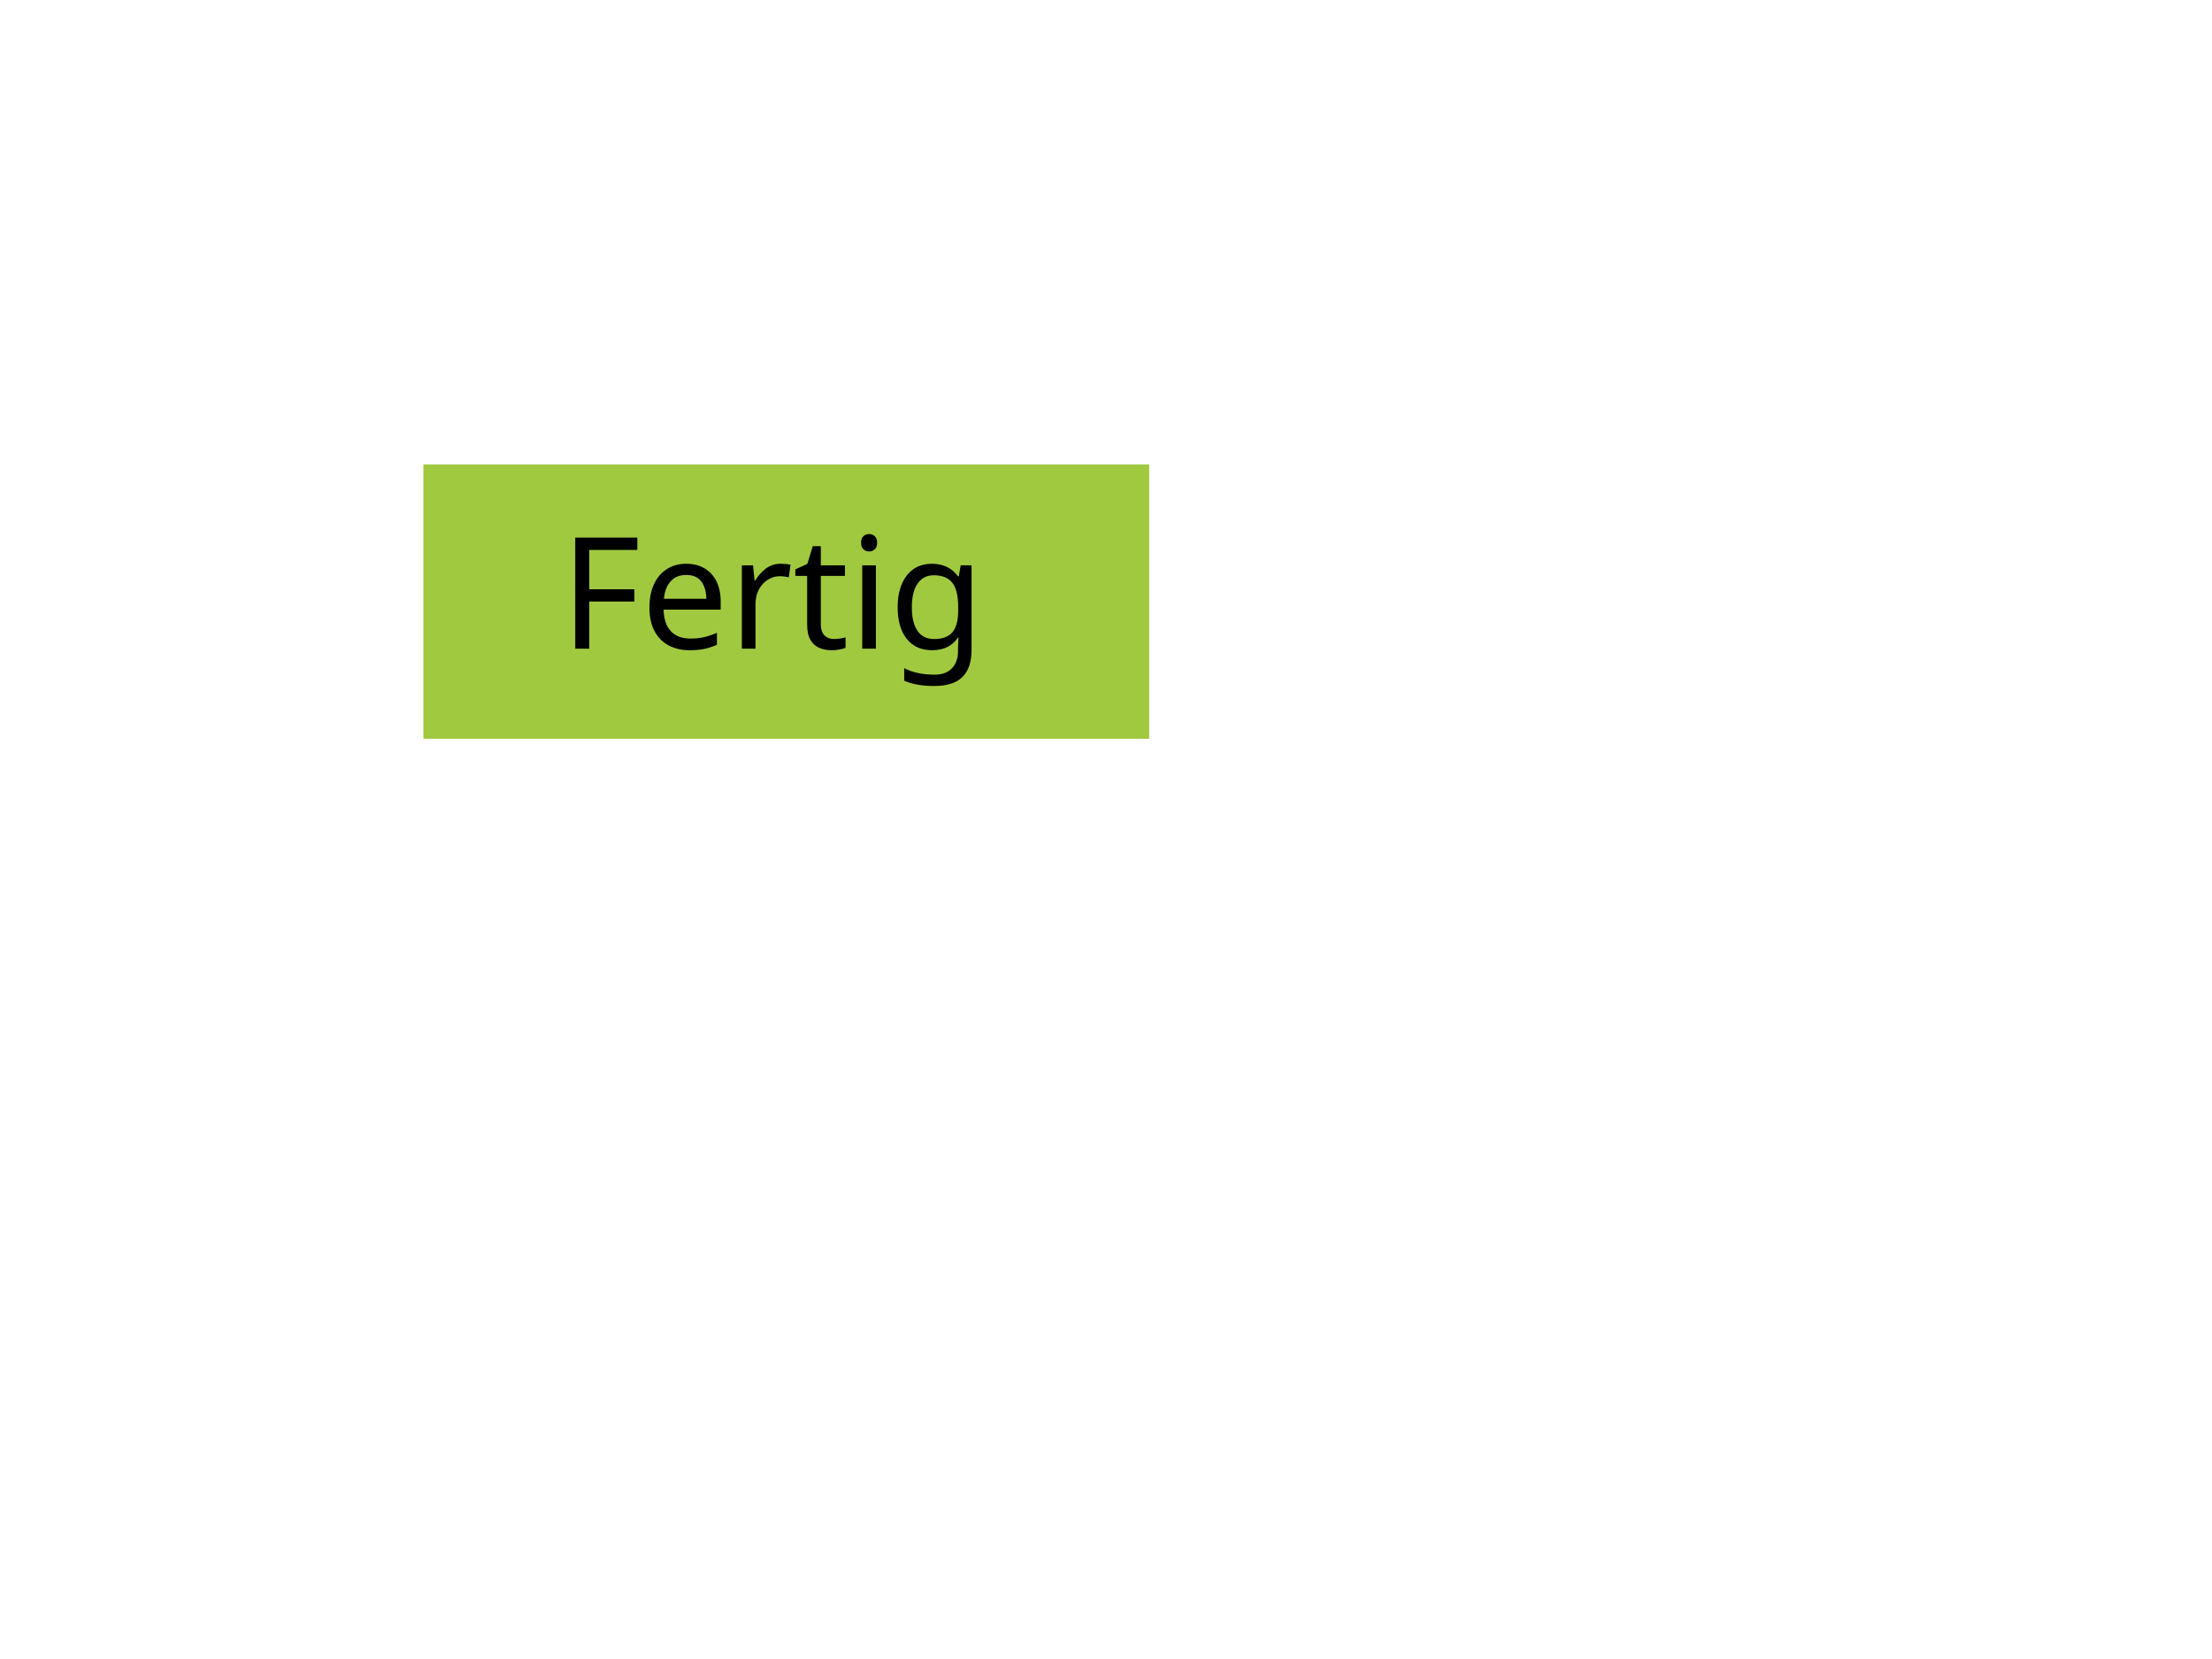
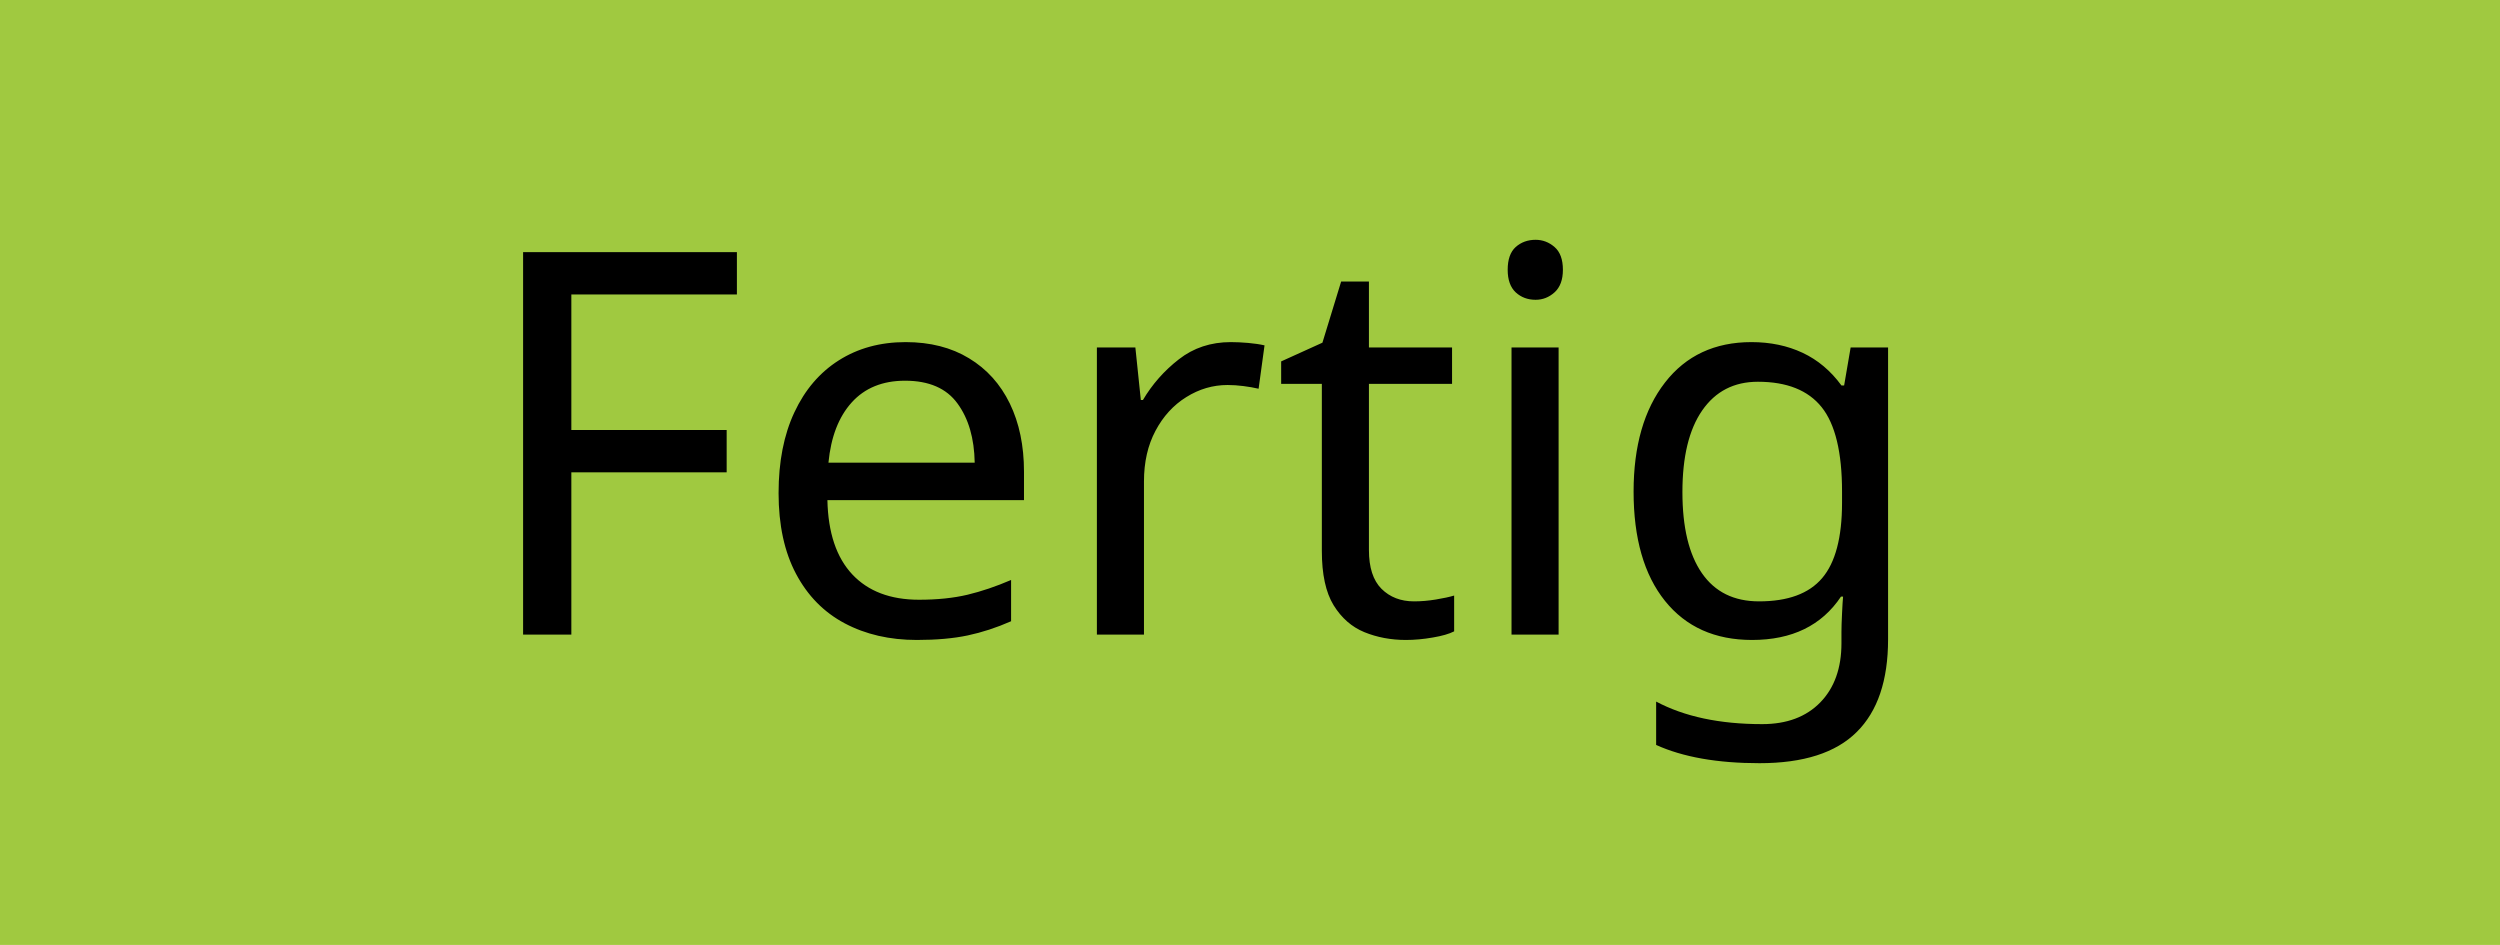
- <svg xmlns="http://www.w3.org/2000/svg" style="isolation:isolate" viewBox="0 0 1024 768" width="1024pt" height="768pt">
-   <defs>
-     <clipPath id="_clipPath_EzdKsEFefLhloYQ7vB8uaaIsqKrNIgs6">
-       <rect width="1024" height="768" />
+ <svg xmlns="http://www.w3.org/2000/svg" id="svg38" version="1.1" height="169.333" width="448" viewBox="0 0 336 127" style="isolation:isolate">
+   <defs id="defs30">
+     <clipPath id="a">
+       <path id="path27" d="M 0,0 H 1024 V 768 H 0 Z" />
    </clipPath>
  </defs>
-   <g clip-path="url(#_clipPath_EzdKsEFefLhloYQ7vB8uaaIsqKrNIgs6)">
-     <rect x="196" y="215" width="336" height="127" transform="matrix(1,0,0,1,0,0)" fill="rgb(160,201,64)" />
-     <text transform="matrix(1,0,0,1,259.32,300.292)" style="font-family:'Amiko';font-weight:400;font-size:72px;font-style:normal;fill:#000000;stroke:none;">Fertig</text>
+   <g transform="translate(-196,-215)" id="g36" clip-path="url(#a)">
+     <path id="path32" d="M 196,215 H 532 V 342 H 196 Z" fill="#a0c940" />
+     <text id="text34" font-size="72px" font-weight="400" font-family="Amiko" transform="translate(259.32,300.292)">Fertig</text>
  </g>
</svg>
